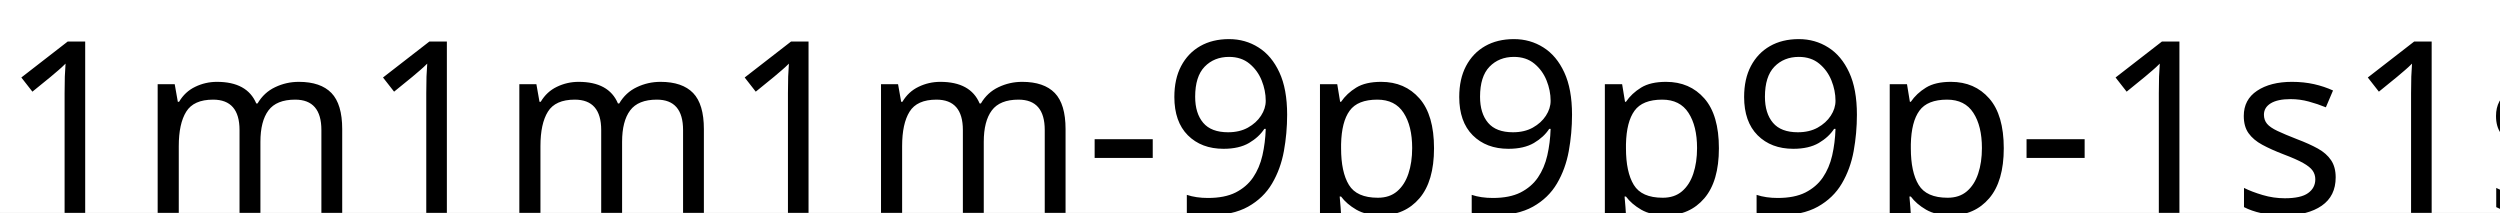
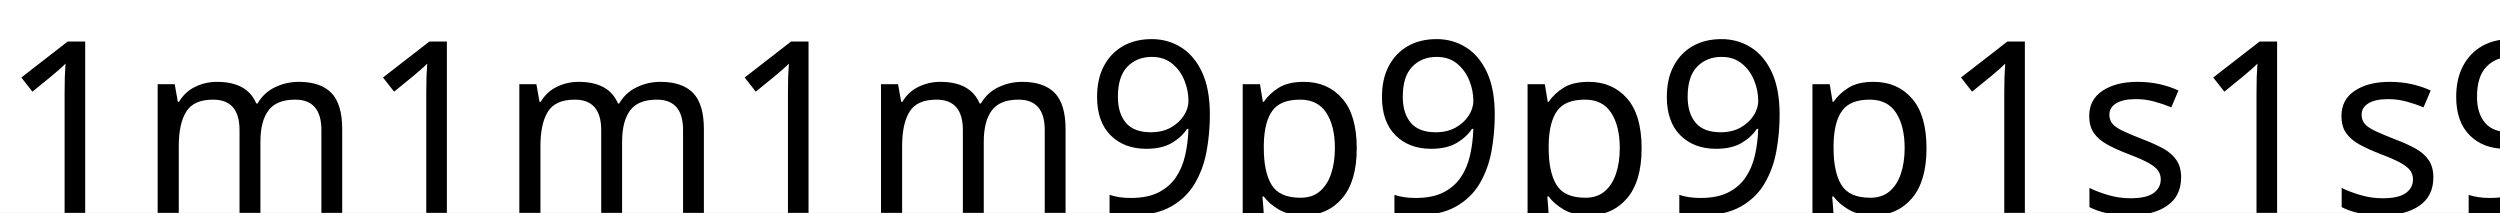
<svg xmlns="http://www.w3.org/2000/svg" width="2000" height="170.112" viewBox="0 0 529.167 45.009" version="1.1" id="svg1">
  <defs id="defs1" />
  <g id="layer1">
    <rect style="fill:#ffffff;stroke:#000000;stroke-width:0;paint-order:markers stroke fill;fill-opacity:1" id="rect1" width="529.167" height="44.979" x="0" y="-1.5068053e-06" />
    <text xml:space="preserve" style="font-style:normal;font-variant:normal;font-weight:normal;font-stretch:normal;font-size:50.8px;font-family:Riichi-Mahjong;-inkscape-font-specification:'Riichi-Mahjong, Normal';font-variant-ligatures:normal;font-variant-caps:normal;font-variant-numeric:normal;font-variant-east-asian:normal;text-align:start;writing-mode:lr-tb;direction:ltr;text-anchor:start;fill:#000000;stroke:#000000;stroke-width:0;paint-order:markers stroke fill" x="0" y="45.06" id="text1">
-       <tspan id="tspan1" style="font-style:normal;font-variant:normal;font-weight:normal;font-stretch:normal;font-size:50.8px;font-family:Riichi-Mahjong;-inkscape-font-specification:'Riichi-Mahjong, Normal';font-variant-ligatures:normal;font-variant-caps:normal;font-variant-numeric:normal;font-variant-east-asian:normal;stroke-width:0" x="0" y="45.06">1m1m1m-9p9p9p-1s1s9s9s1z1z</tspan>
+       <tspan id="tspan1" style="font-style:normal;font-variant:normal;font-weight:normal;font-stretch:normal;font-size:50.8px;font-family:Riichi-Mahjong;-inkscape-font-specification:'Riichi-Mahjong, Normal';font-variant-ligatures:normal;font-variant-caps:normal;font-variant-numeric:normal;font-variant-east-asian:normal;stroke-width:0" x="0" y="45.06">1m1m1m9p9p9p1s1s9s9s1z_1z</tspan>
    </text>
  </g>
</svg>
